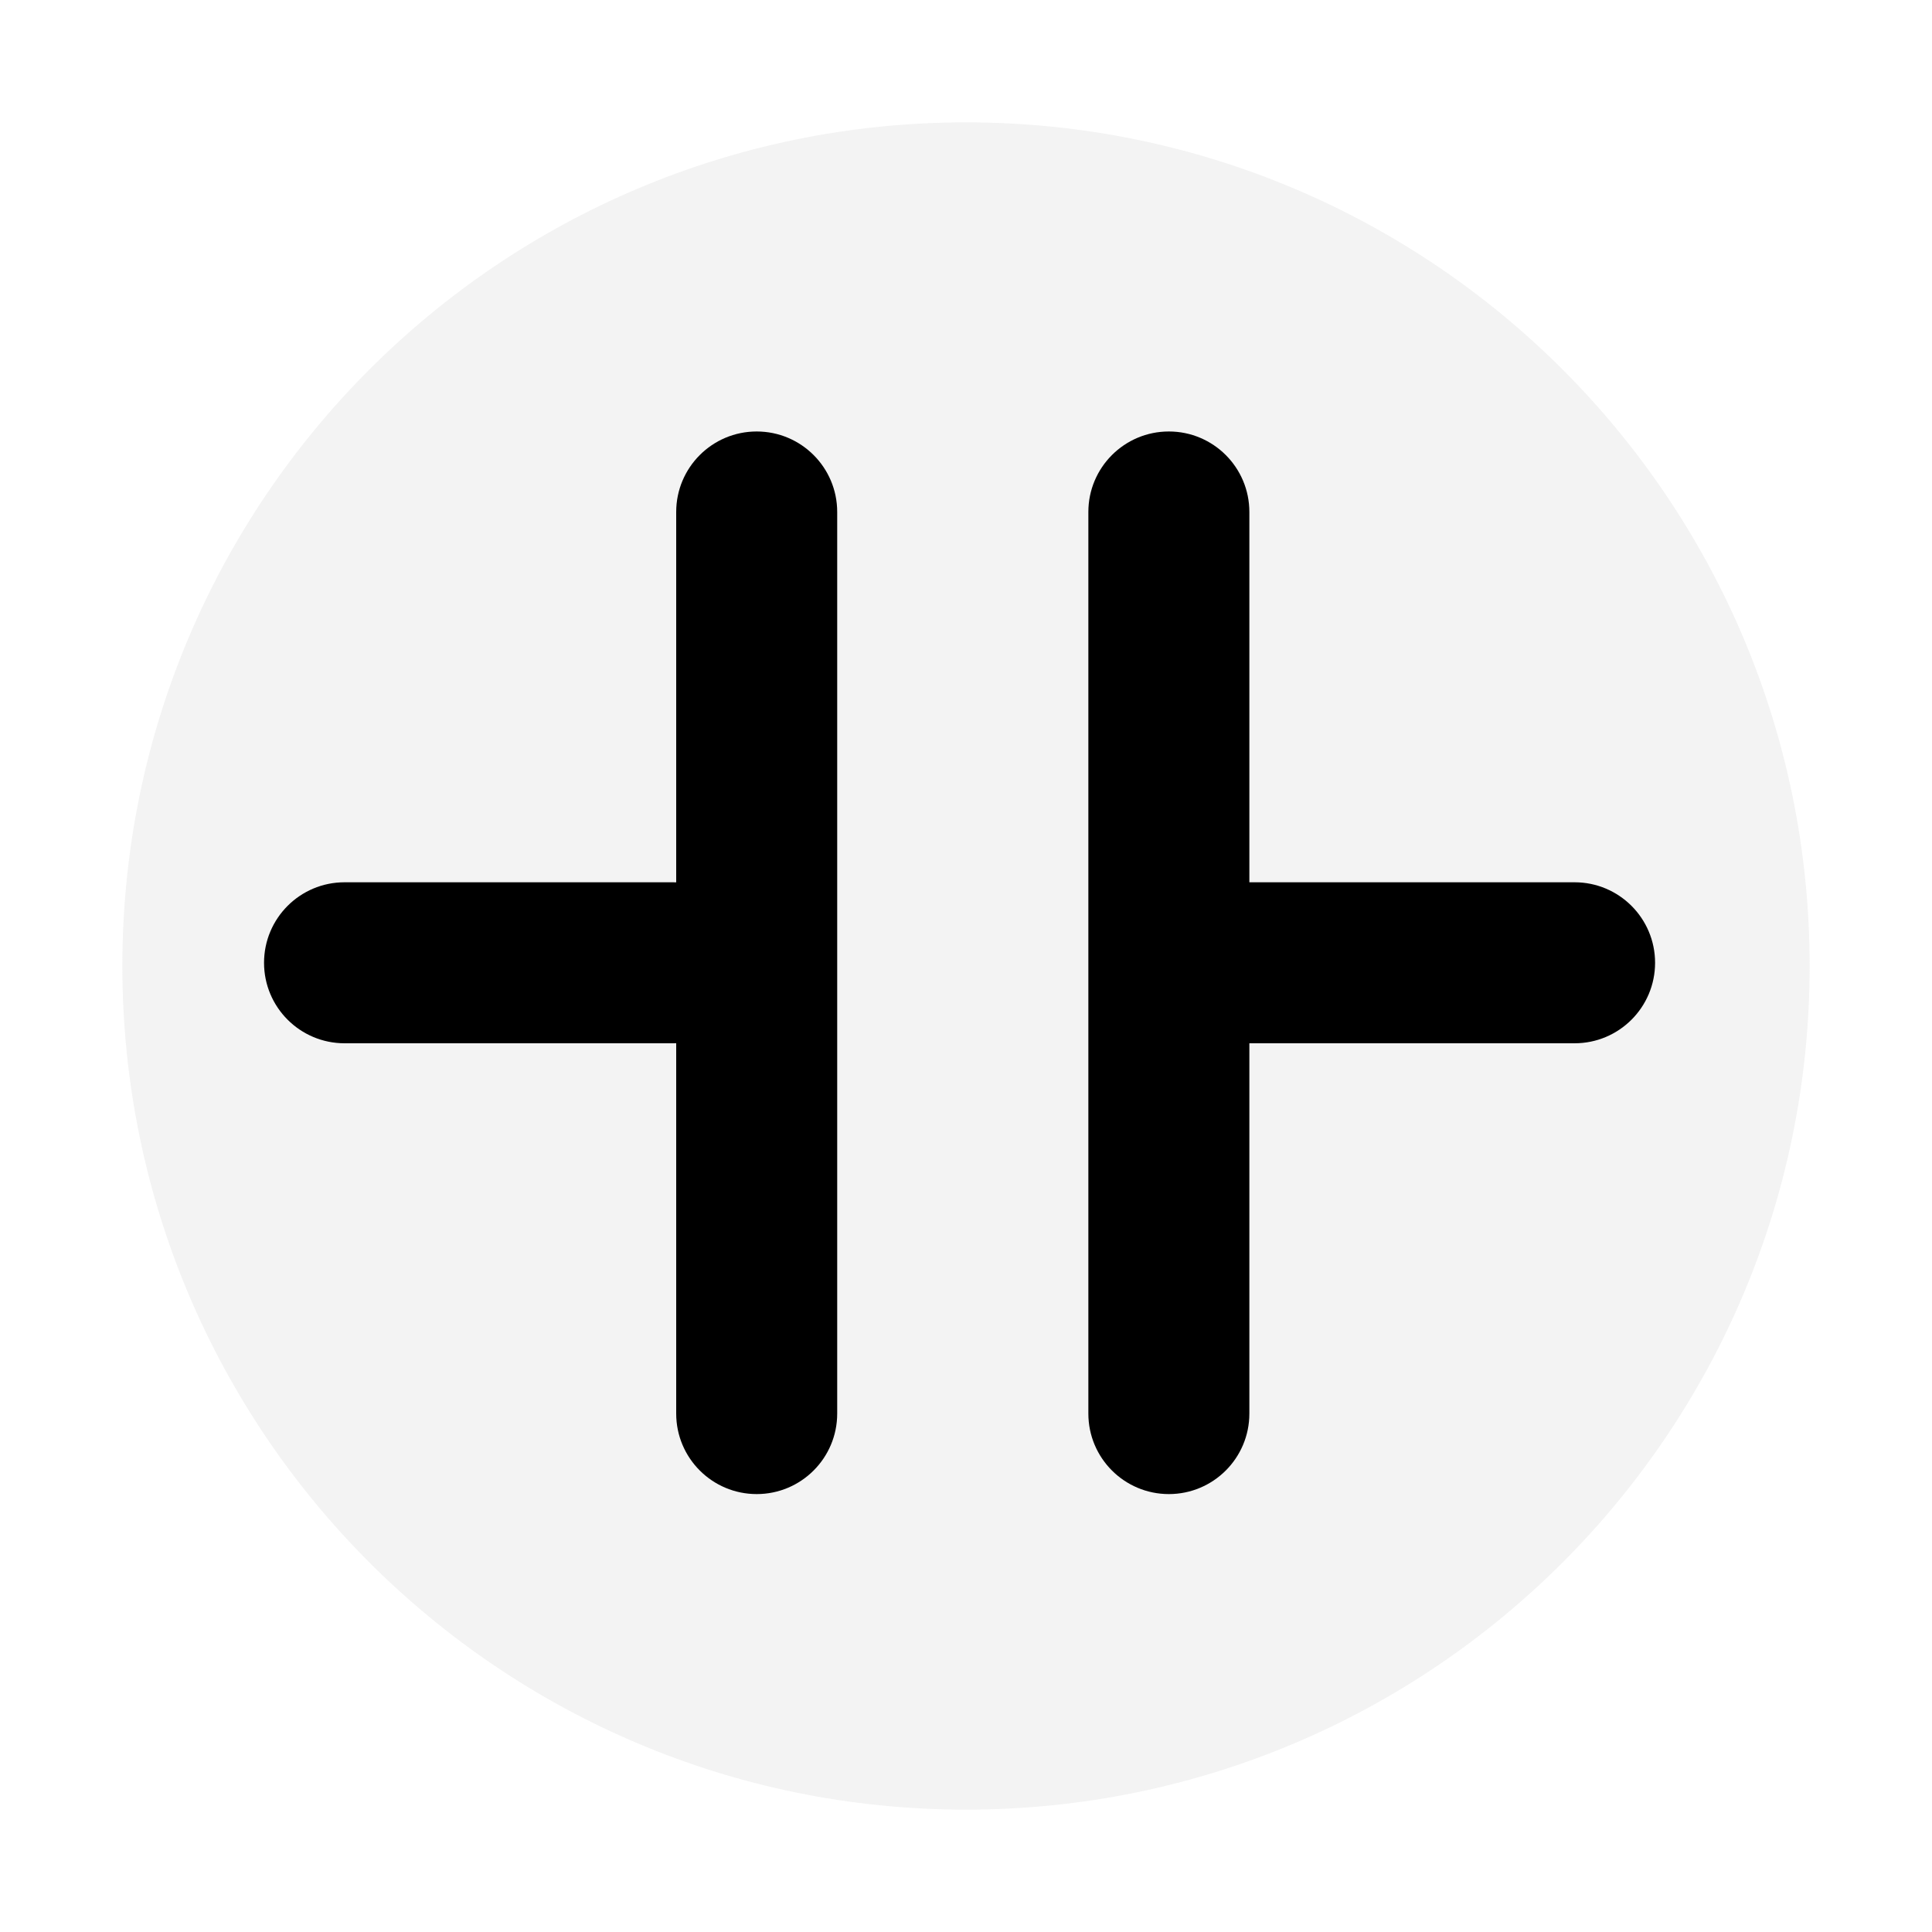
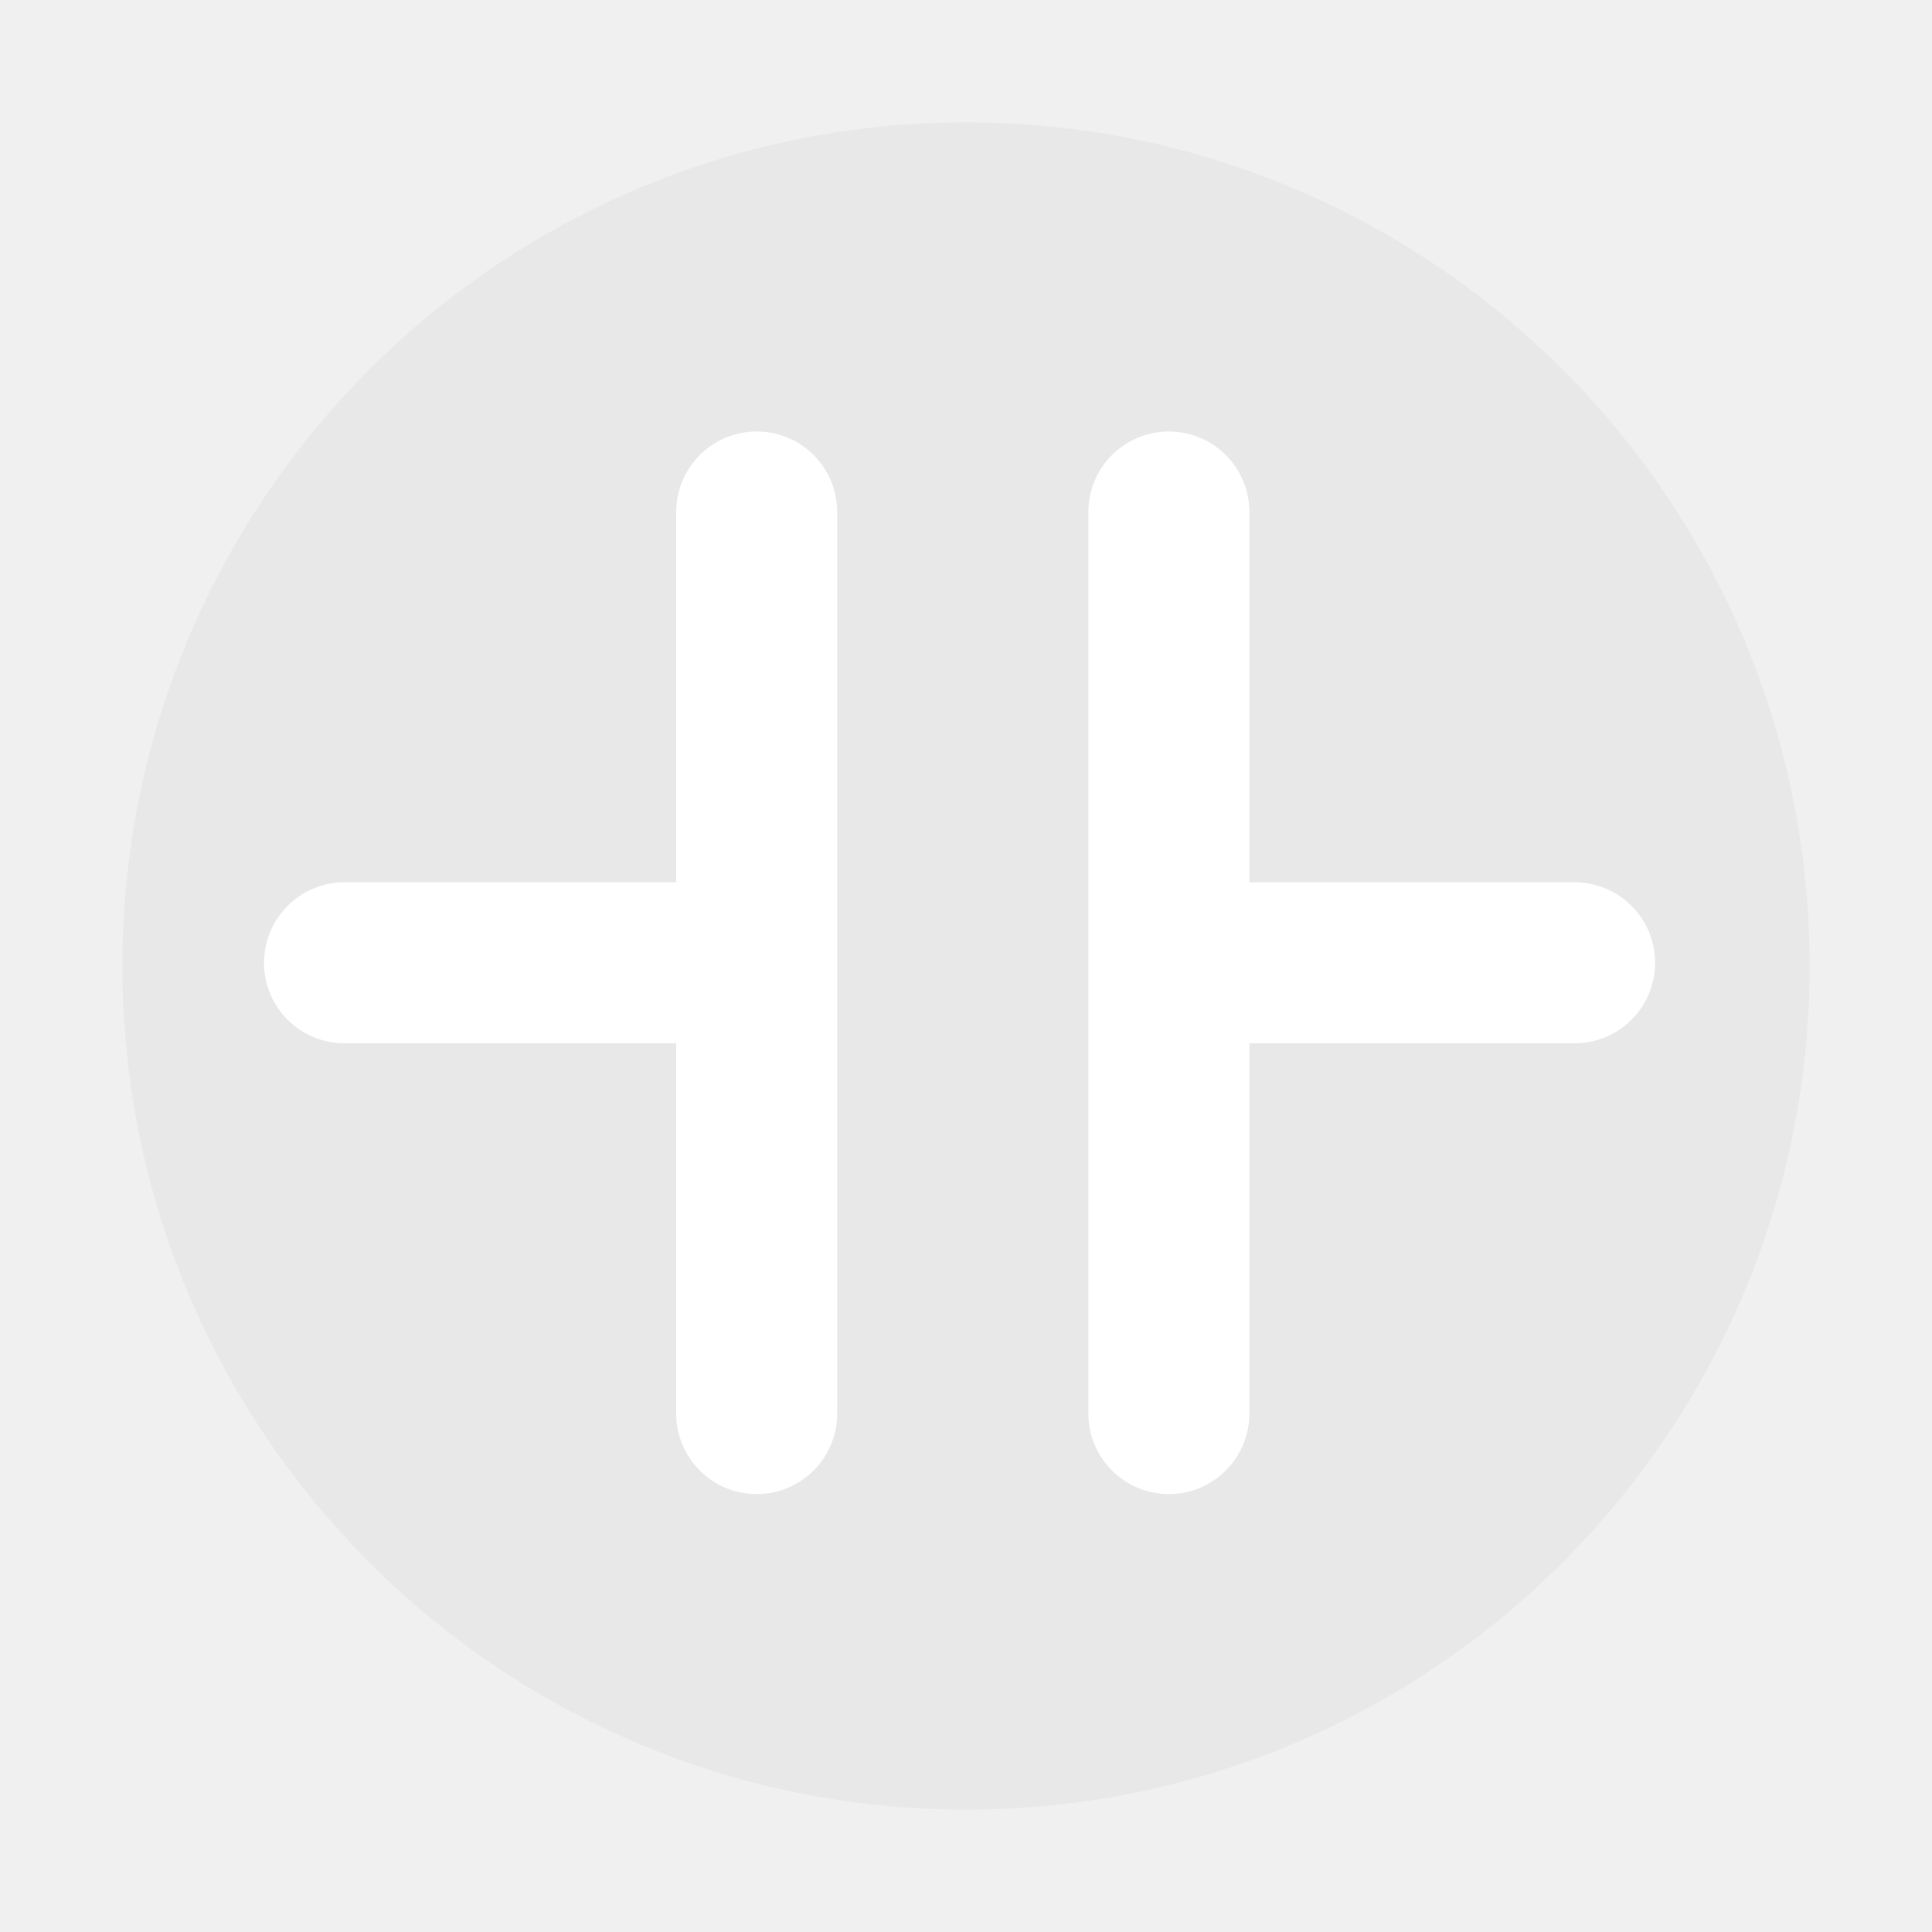
<svg xmlns="http://www.w3.org/2000/svg" width="300" height="300" viewBox="0 0 300 300" fill="none">
-   <rect width="300" height="300" fill="white" />
  <circle cx="150" cy="150" r="131" fill="#D5D5D5" fill-opacity="0.3" />
-   <rect x="41" y="137" width="76" height="25" rx="12.5" fill="black" />
-   <rect x="181" y="137" width="76" height="25" rx="12.5" fill="black" />
-   <rect x="194" y="67" width="165" height="25" rx="12.5" transform="rotate(90 194 67)" fill="black" />
-   <rect x="130" y="67" width="165" height="25" rx="12.5" transform="rotate(90 130 67)" fill="black" />
+   <rect x="41" y="137" width="76" height="25" rx="12.5" fill="white" />
+   <rect x="181" y="137" width="76" height="25" rx="12.5" fill="white" />
+   <rect x="193.5" y="67.5" width="164" height="24" rx="12" transform="rotate(90 193.5 67.5)" fill="white" stroke="white" />
+   <rect x="130" y="67" width="165" height="25" rx="12.5" transform="rotate(90 130 67)" fill="white" />
</svg>
